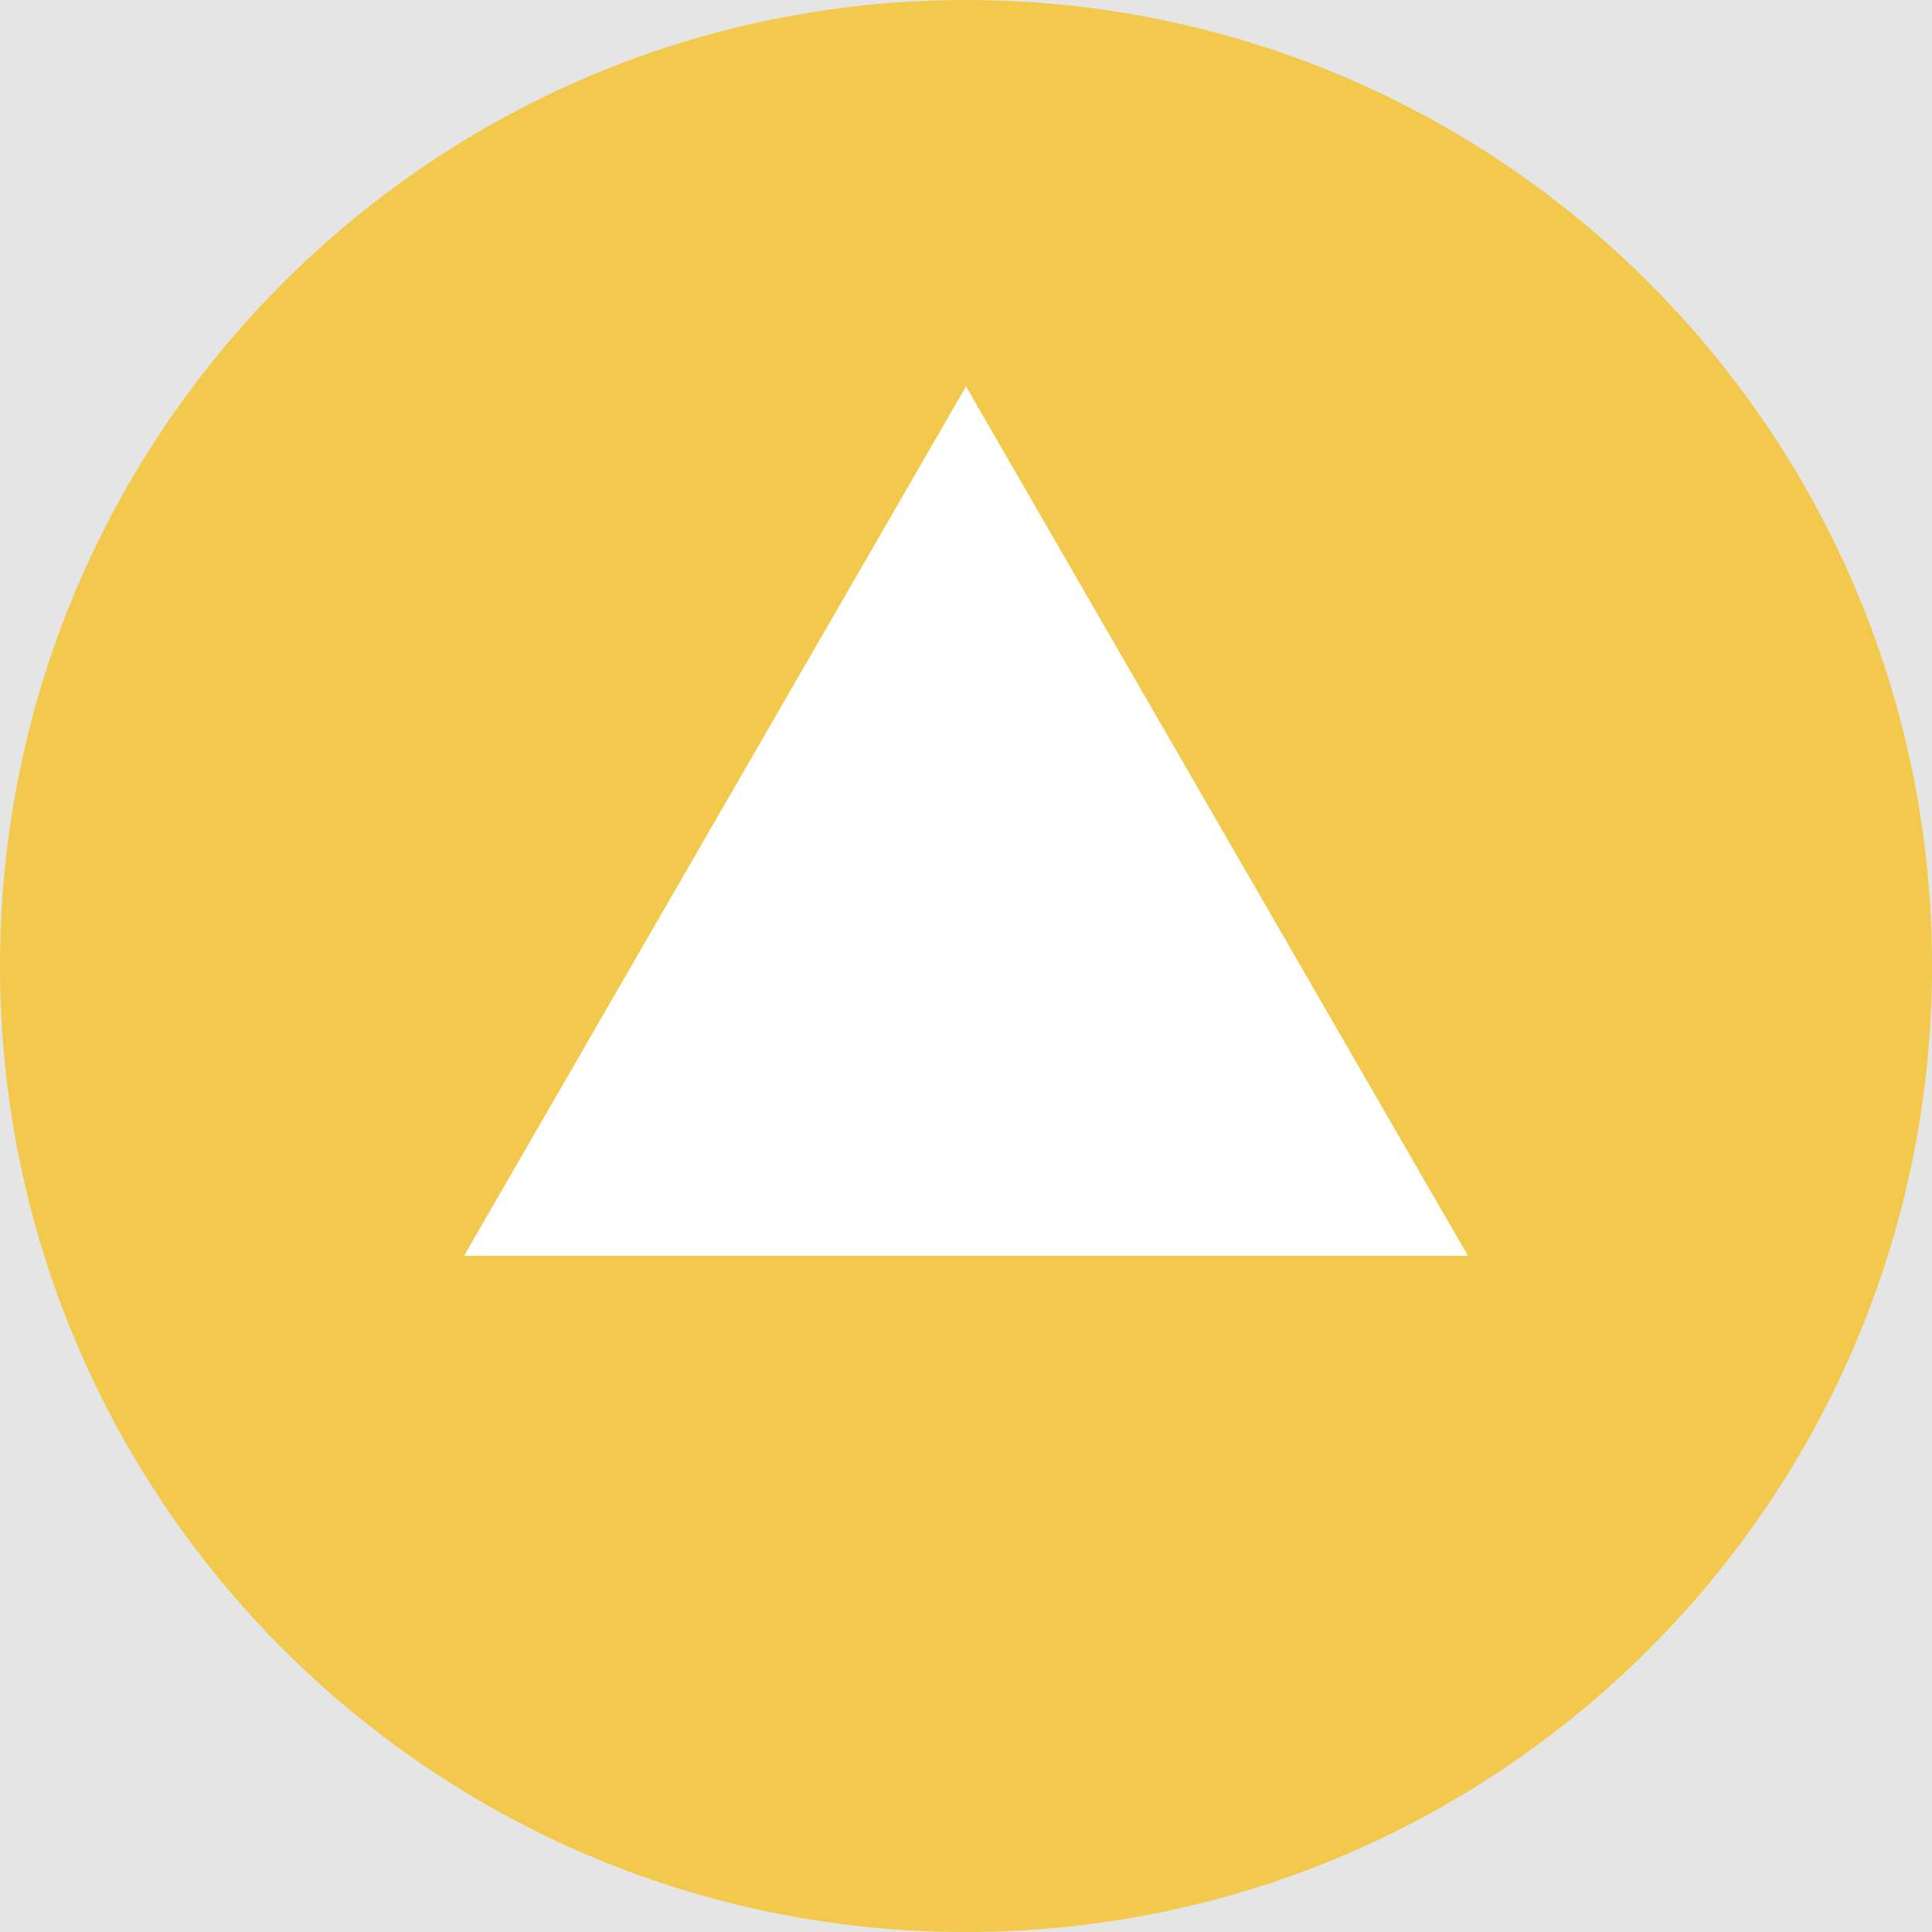
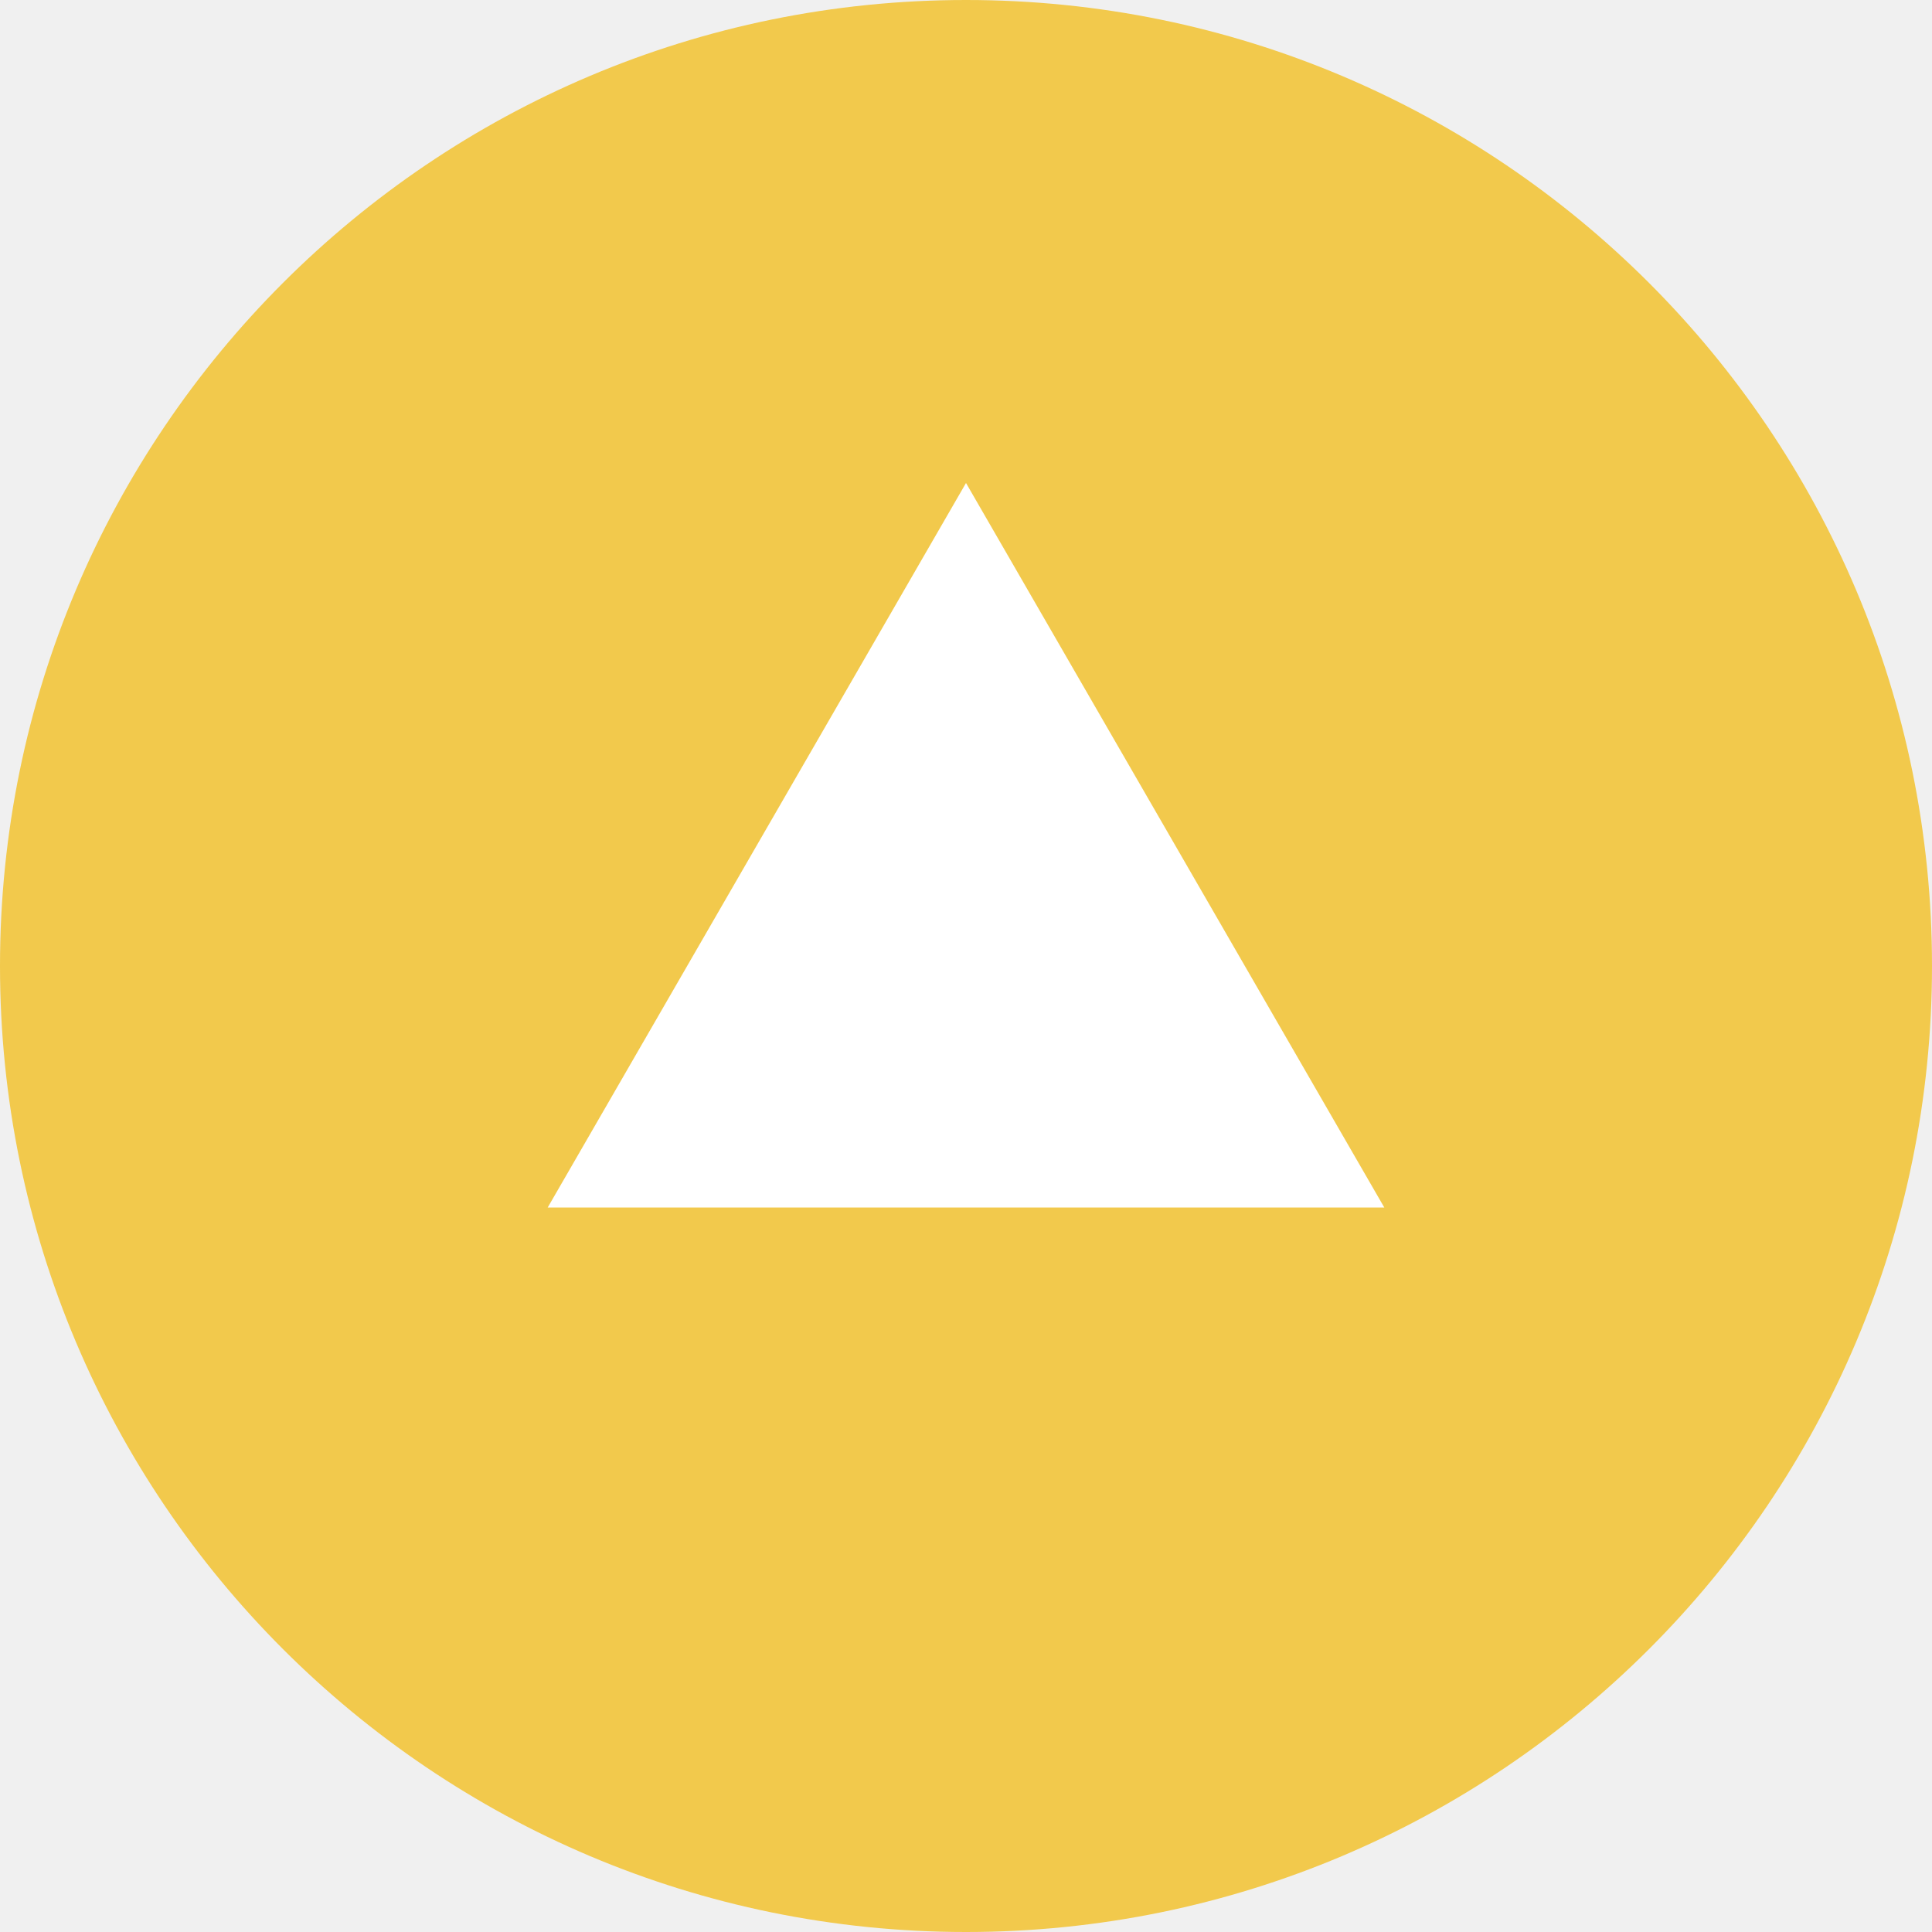
- <svg xmlns="http://www.w3.org/2000/svg" xmlns:xlink="http://www.w3.org/1999/xlink" width="500" height="500" viewBox="0 0 500 500" version="1.1">
-   <g id="Canvas" transform="translate(2427 1114)">
-     <rect x="-2427" y="-1114" width="500" height="500" fill="#E5E5E5" />
+ <svg xmlns="http://www.w3.org/2000/svg" xmlns:xlink="http://www.w3.org/1999/xlink" width="400" height="400" viewBox="0 0 400 400" version="1.1">
+   <g id="Canvas" transform="translate(2373 1060)">
    <g id="Group">
      <g id="Ellipse">
-         <use xlink:href="#path0_fill" transform="translate(-2427 -1114)" fill="#F2C94C" />
+         <use xlink:href="#path0_fill" transform="translate(-2373 -1060)" fill="#F2C94C" />
      </g>
      <g id="Polygon">
-         <use xlink:href="#path1_fill" transform="translate(-2327 -1014)" fill="#FFFFFF" />
+         <use xlink:href="#path1_fill" transform="translate(-2273 -960)" fill="#FFFFFF" />
      </g>
    </g>
  </g>
  <defs>
-     <path id="path0_fill" d="M 500 250C 500 388.071 388.071 500 250 500C 111.929 500 0 388.071 0 250C 0 111.929 111.929 0 250 0C 388.071 0 500 111.929 500 250Z" />
-     <path id="path1_fill" d="M 150 0L 279.904 225L 20.096 225L 150 0Z" />
+     <path id="path0_fill" d="M 400 200C 400 310.457 310.457 400 200 400C 89.543 400 0 310.457 0 200C 0 89.543 89.543 0 200 0C 310.457 0 400 89.543 400 200Z" />
+     <path id="path1_fill" d="M 100 0L 186.603 150L 13.398 150L 100 0Z" />
  </defs>
</svg>
